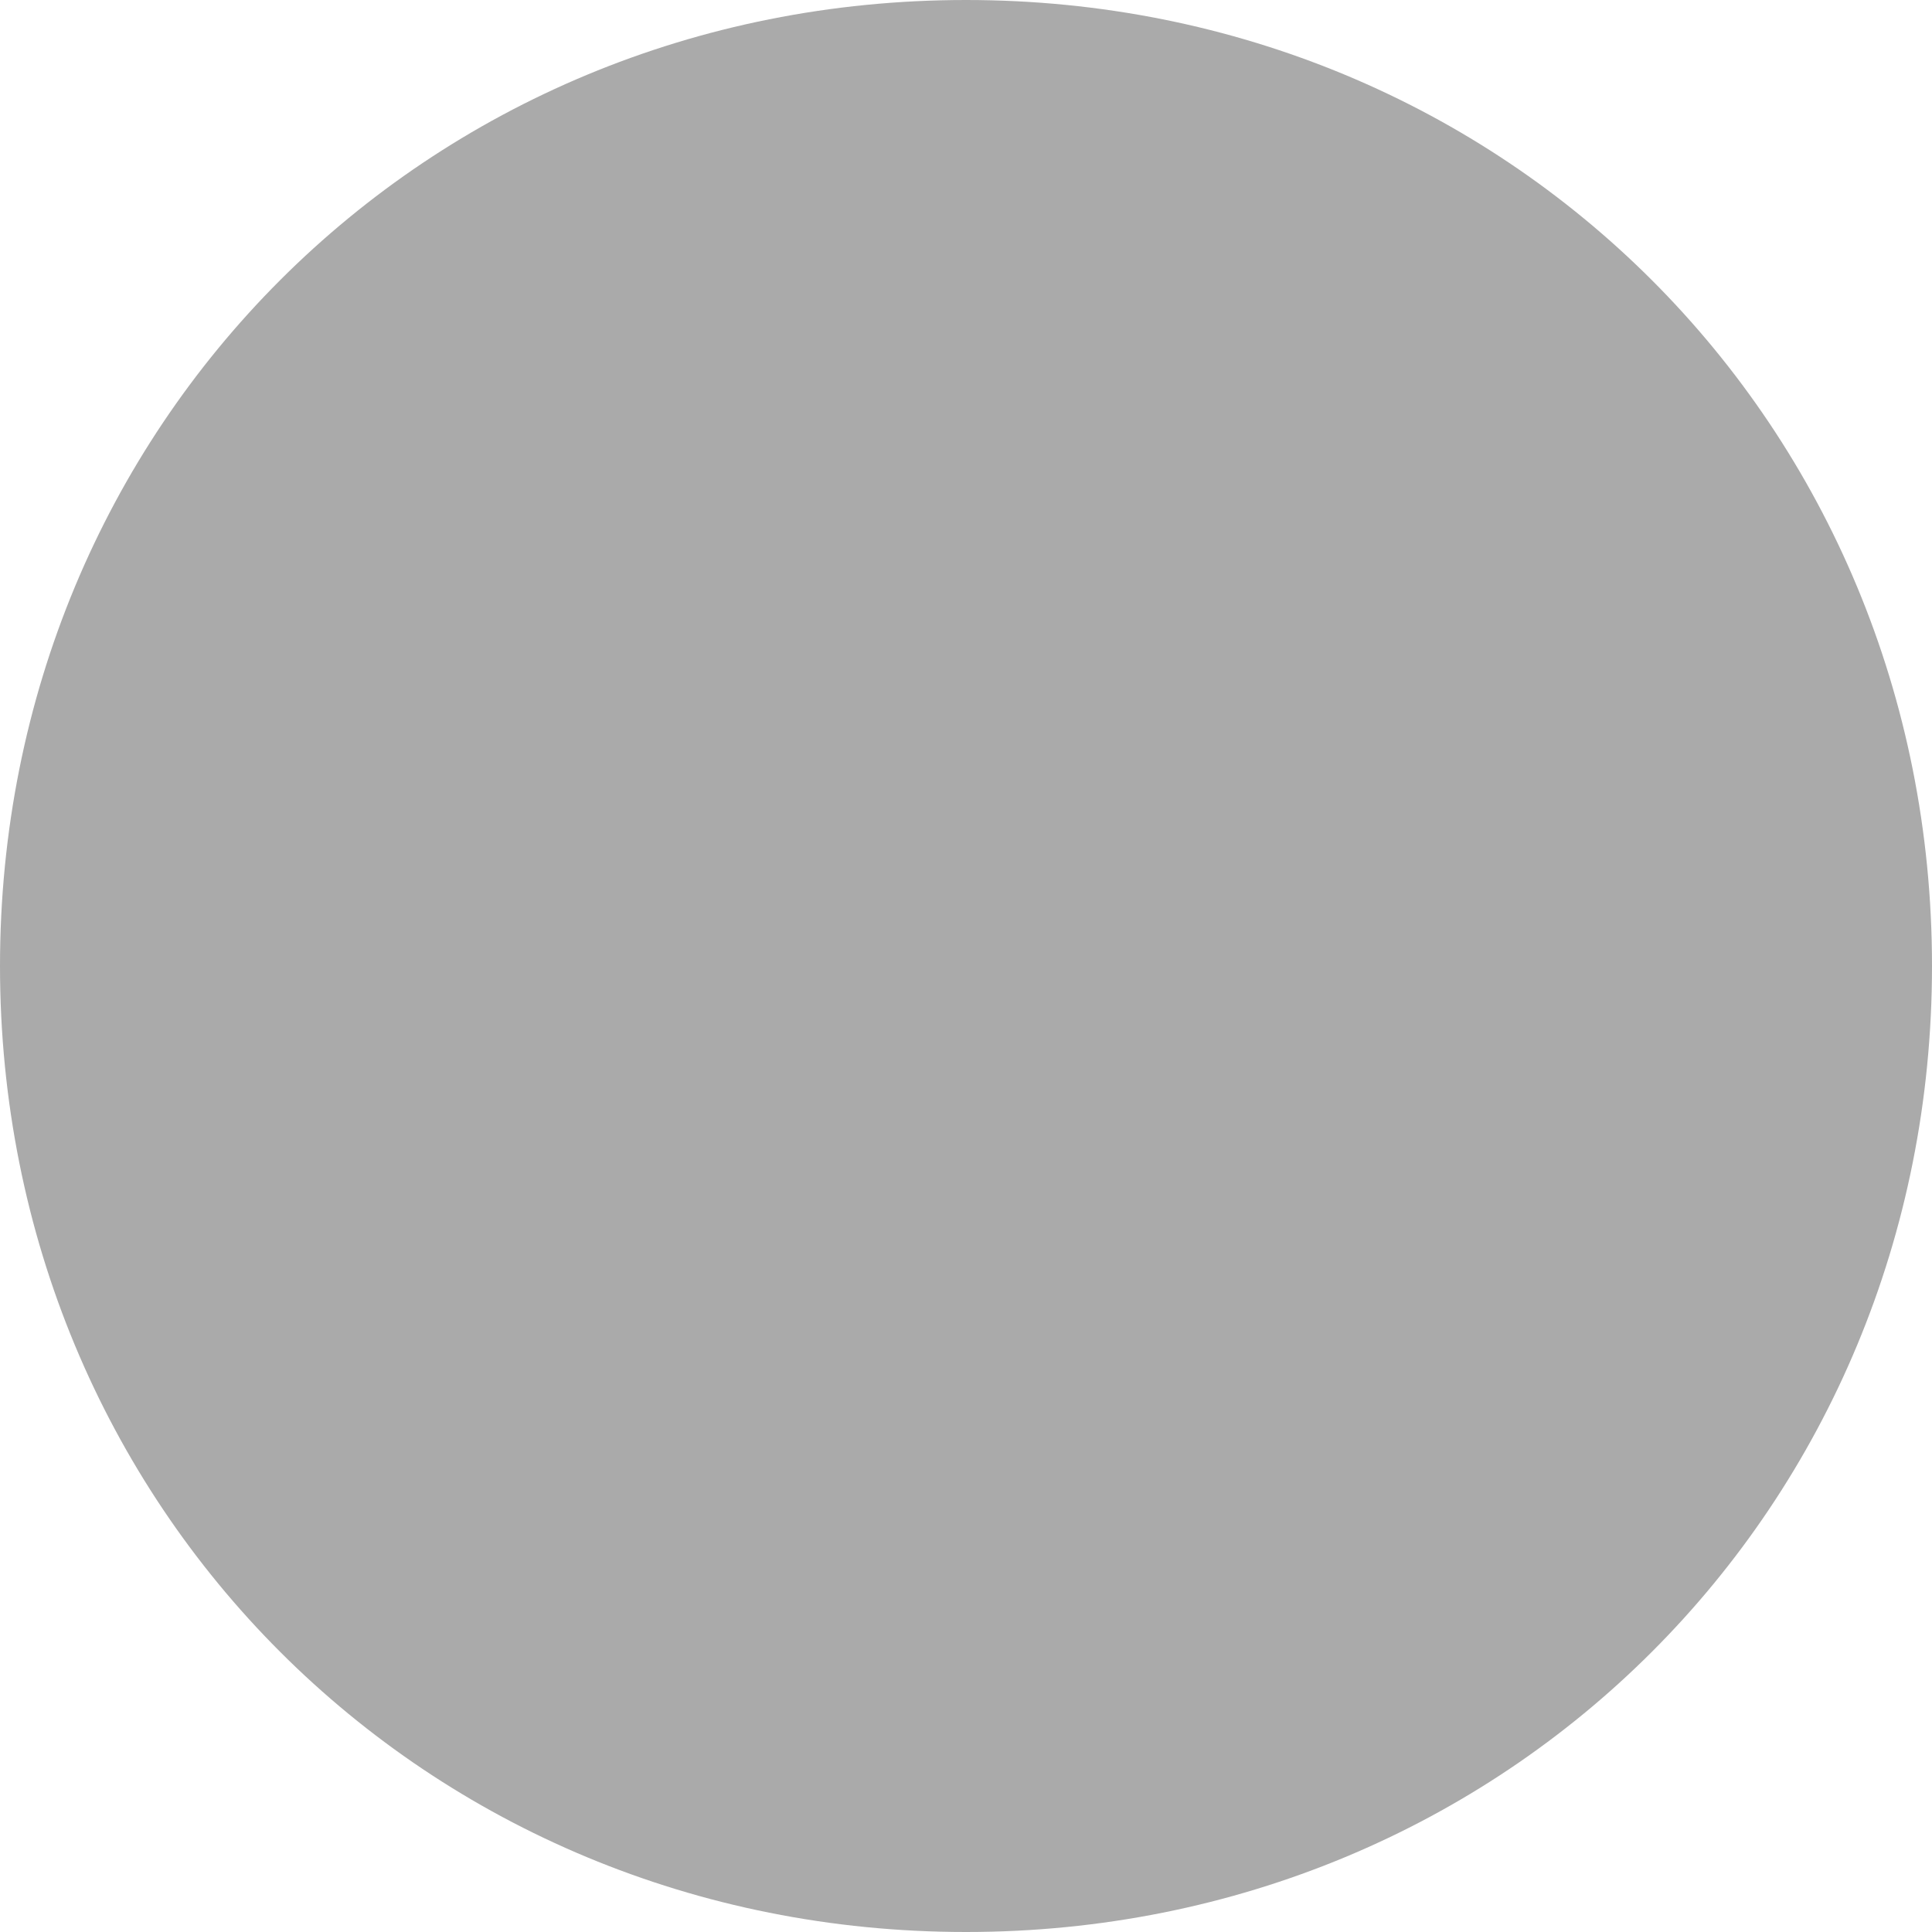
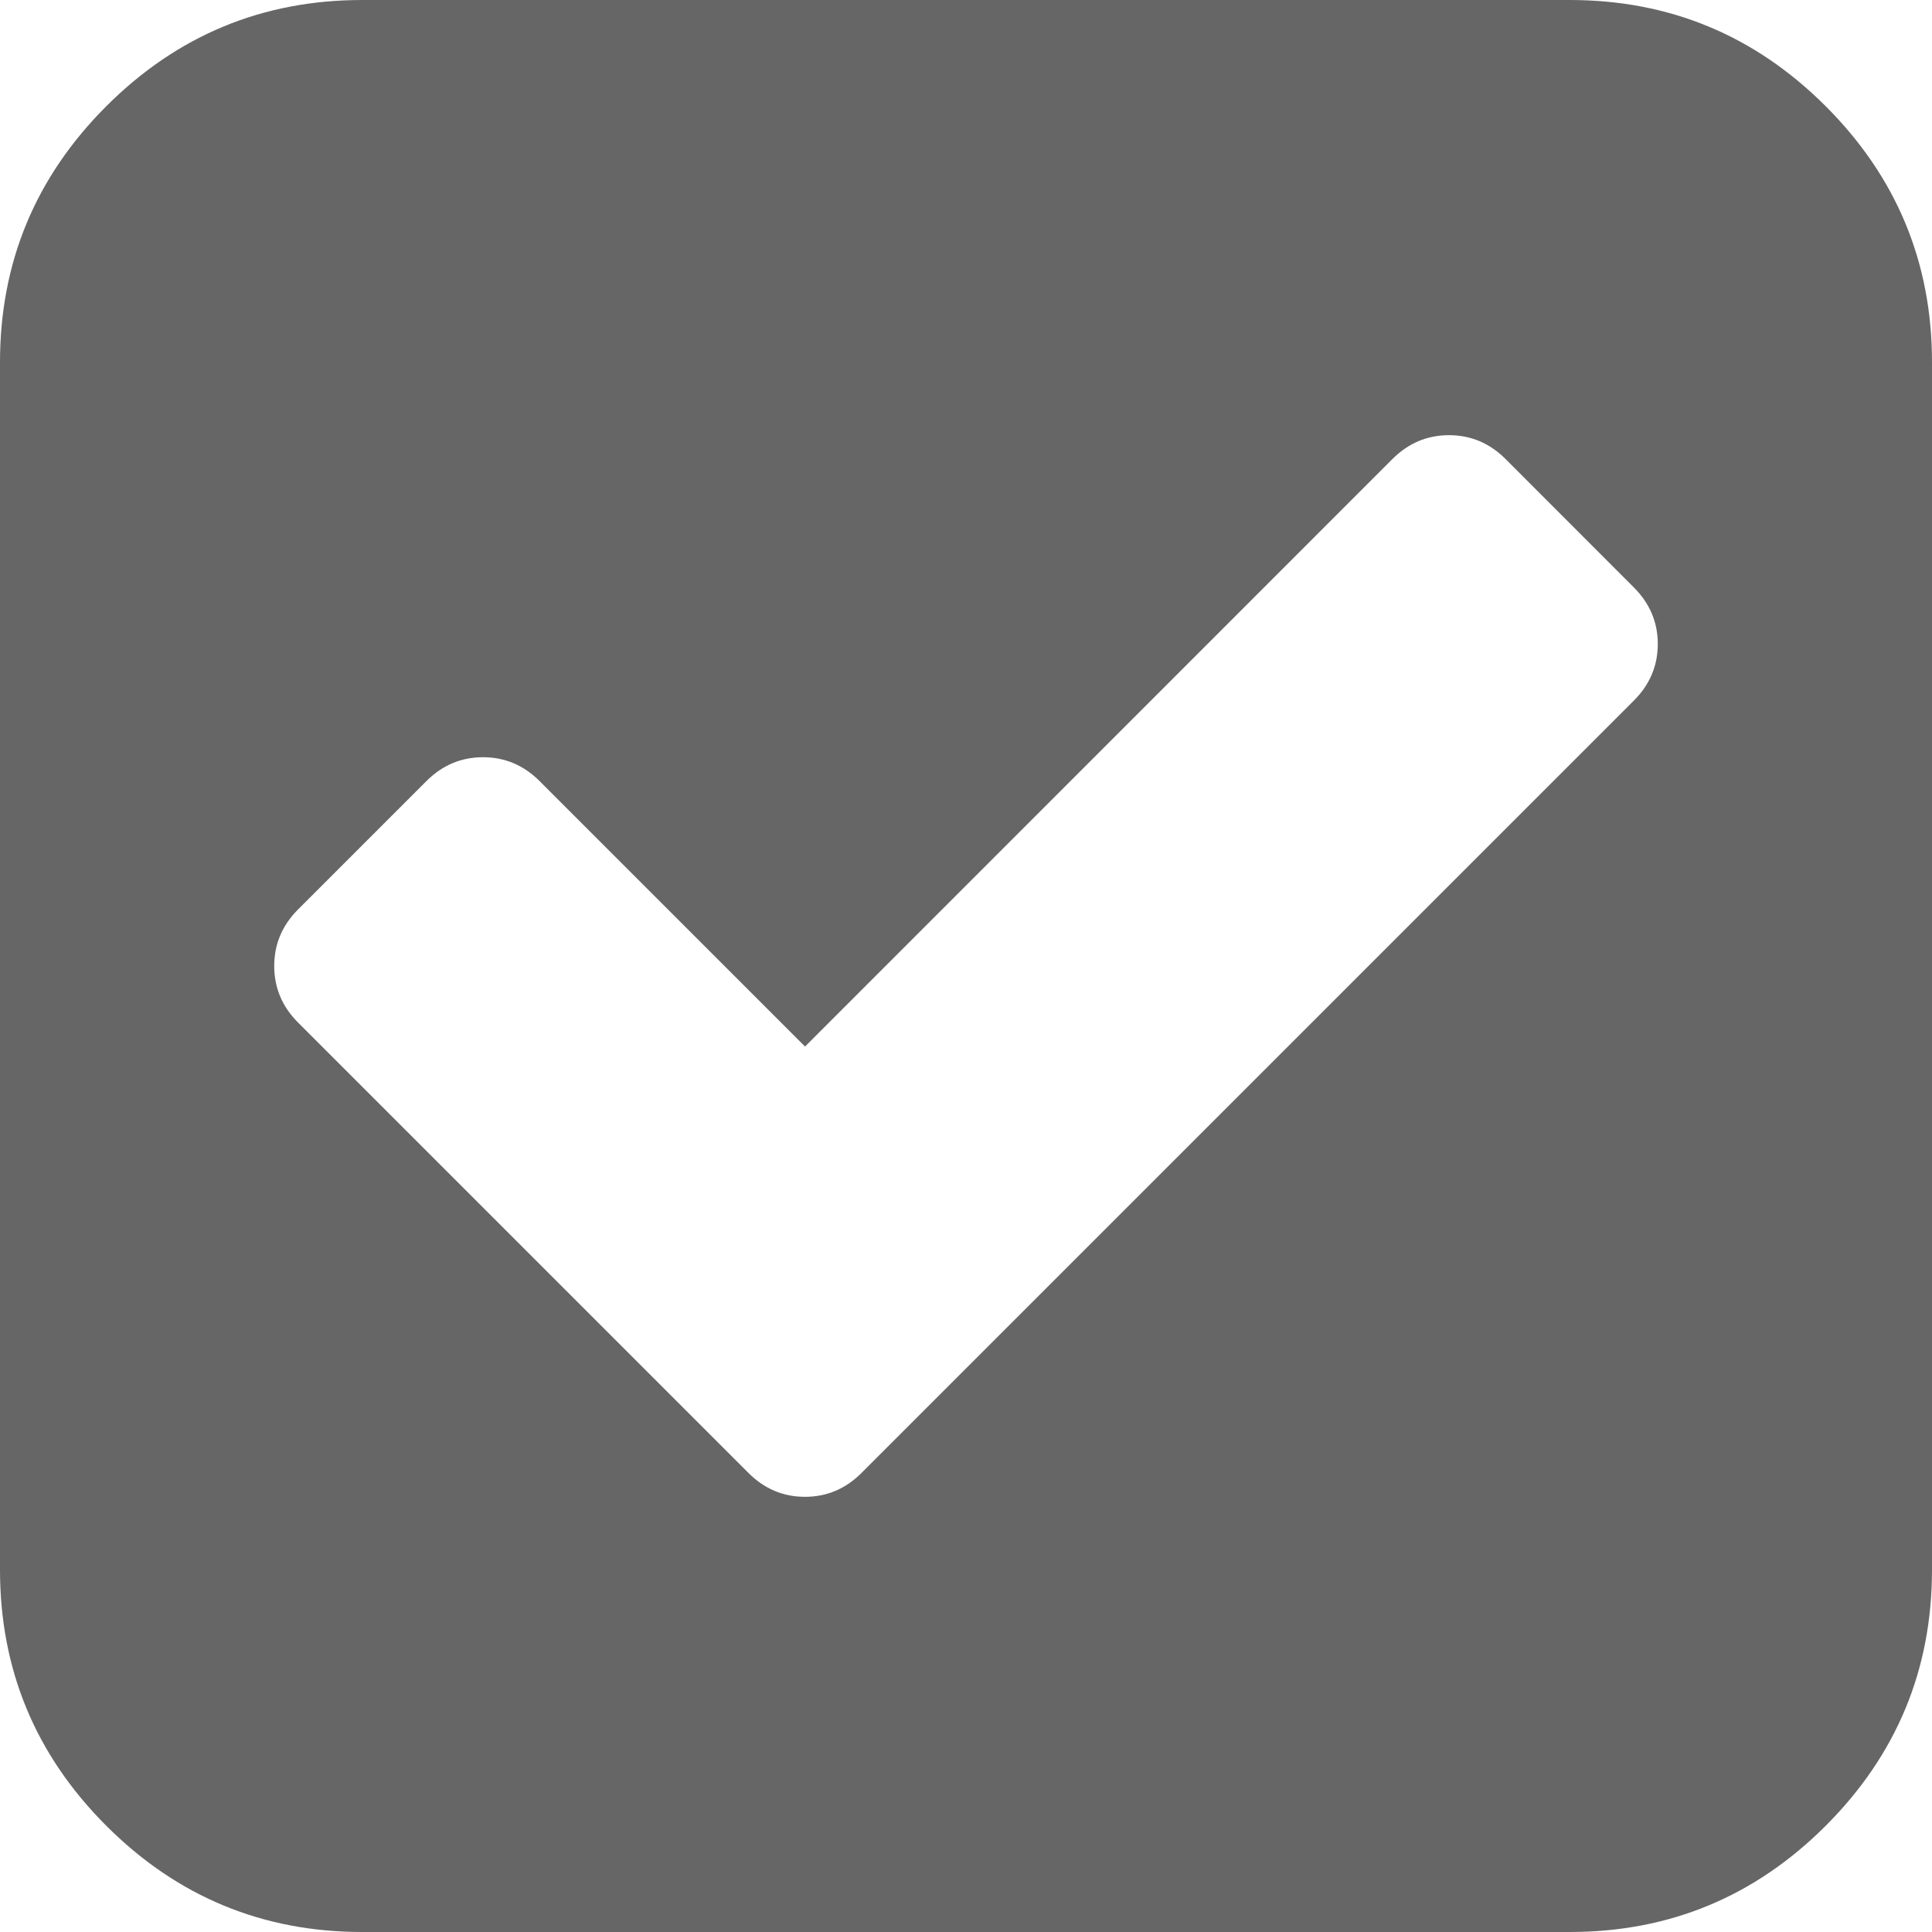
- <svg xmlns="http://www.w3.org/2000/svg" version="1.1" width="10px" height="10px">
-   <g transform="matrix(1 0 0 1 -174 -255 )">
-     <path d="M 179 255  C 181.8 255  184 257.2  184 260  C 184 262.8  181.8 265  179 265  C 176.2 265  174 262.8  174 260  C 174 257.2  176.2 255  179 255  Z " fill-rule="nonzero" fill="#aaaaaa" stroke="none" />
+ <svg xmlns="http://www.w3.org/2000/svg" version="1.1" width="16px" height="16px">
+   <g transform="matrix(1 0 0 1 -1394 -163 )">
+     <path d="M 6.667 12.396  C 6.847 12.396  7.003 12.33  7.135 12.198  L 13.531 5.802  C 13.663 5.67  13.729 5.514  13.729 5.333  C 13.729 5.153  13.663 4.997  13.531 4.865  L 12.469 3.802  C 12.337 3.67  12.181 3.604  12 3.604  C 11.819 3.604  11.663 3.67  11.531 3.802  L 6.667 8.667  L 4.469 6.469  C 4.337 6.337  4.181 6.271  4 6.271  C 3.819 6.271  3.663 6.337  3.531 6.469  L 2.469 7.531  C 2.337 7.663  2.271 7.819  2.271 8  C 2.271 8.181  2.337 8.337  2.469 8.469  L 6.198 12.198  C 6.33 12.33  6.486 12.396  6.667 12.396  Z M 15.12 0.88  C 15.707 1.467  16 2.174  16 3  L 16 13  C 16 13.826  15.707 14.533  15.12 15.12  C 14.533 15.707  13.826 16  13 16  L 3 16  C 2.174 16  1.467 15.707  0.88 15.12  C 0.293 14.533  0 13.826  0 13  L 0 3  C 0 2.174  0.293 1.467  0.88 0.88  C 1.467 0.293  2.174 0  3 0  L 13 0  C 13.826 0  14.533 0.293  15.12 0.88  Z " fill-rule="nonzero" fill="#666666" stroke="none" transform="matrix(1 0 0 1 1394 163 )" />
  </g>
</svg>
